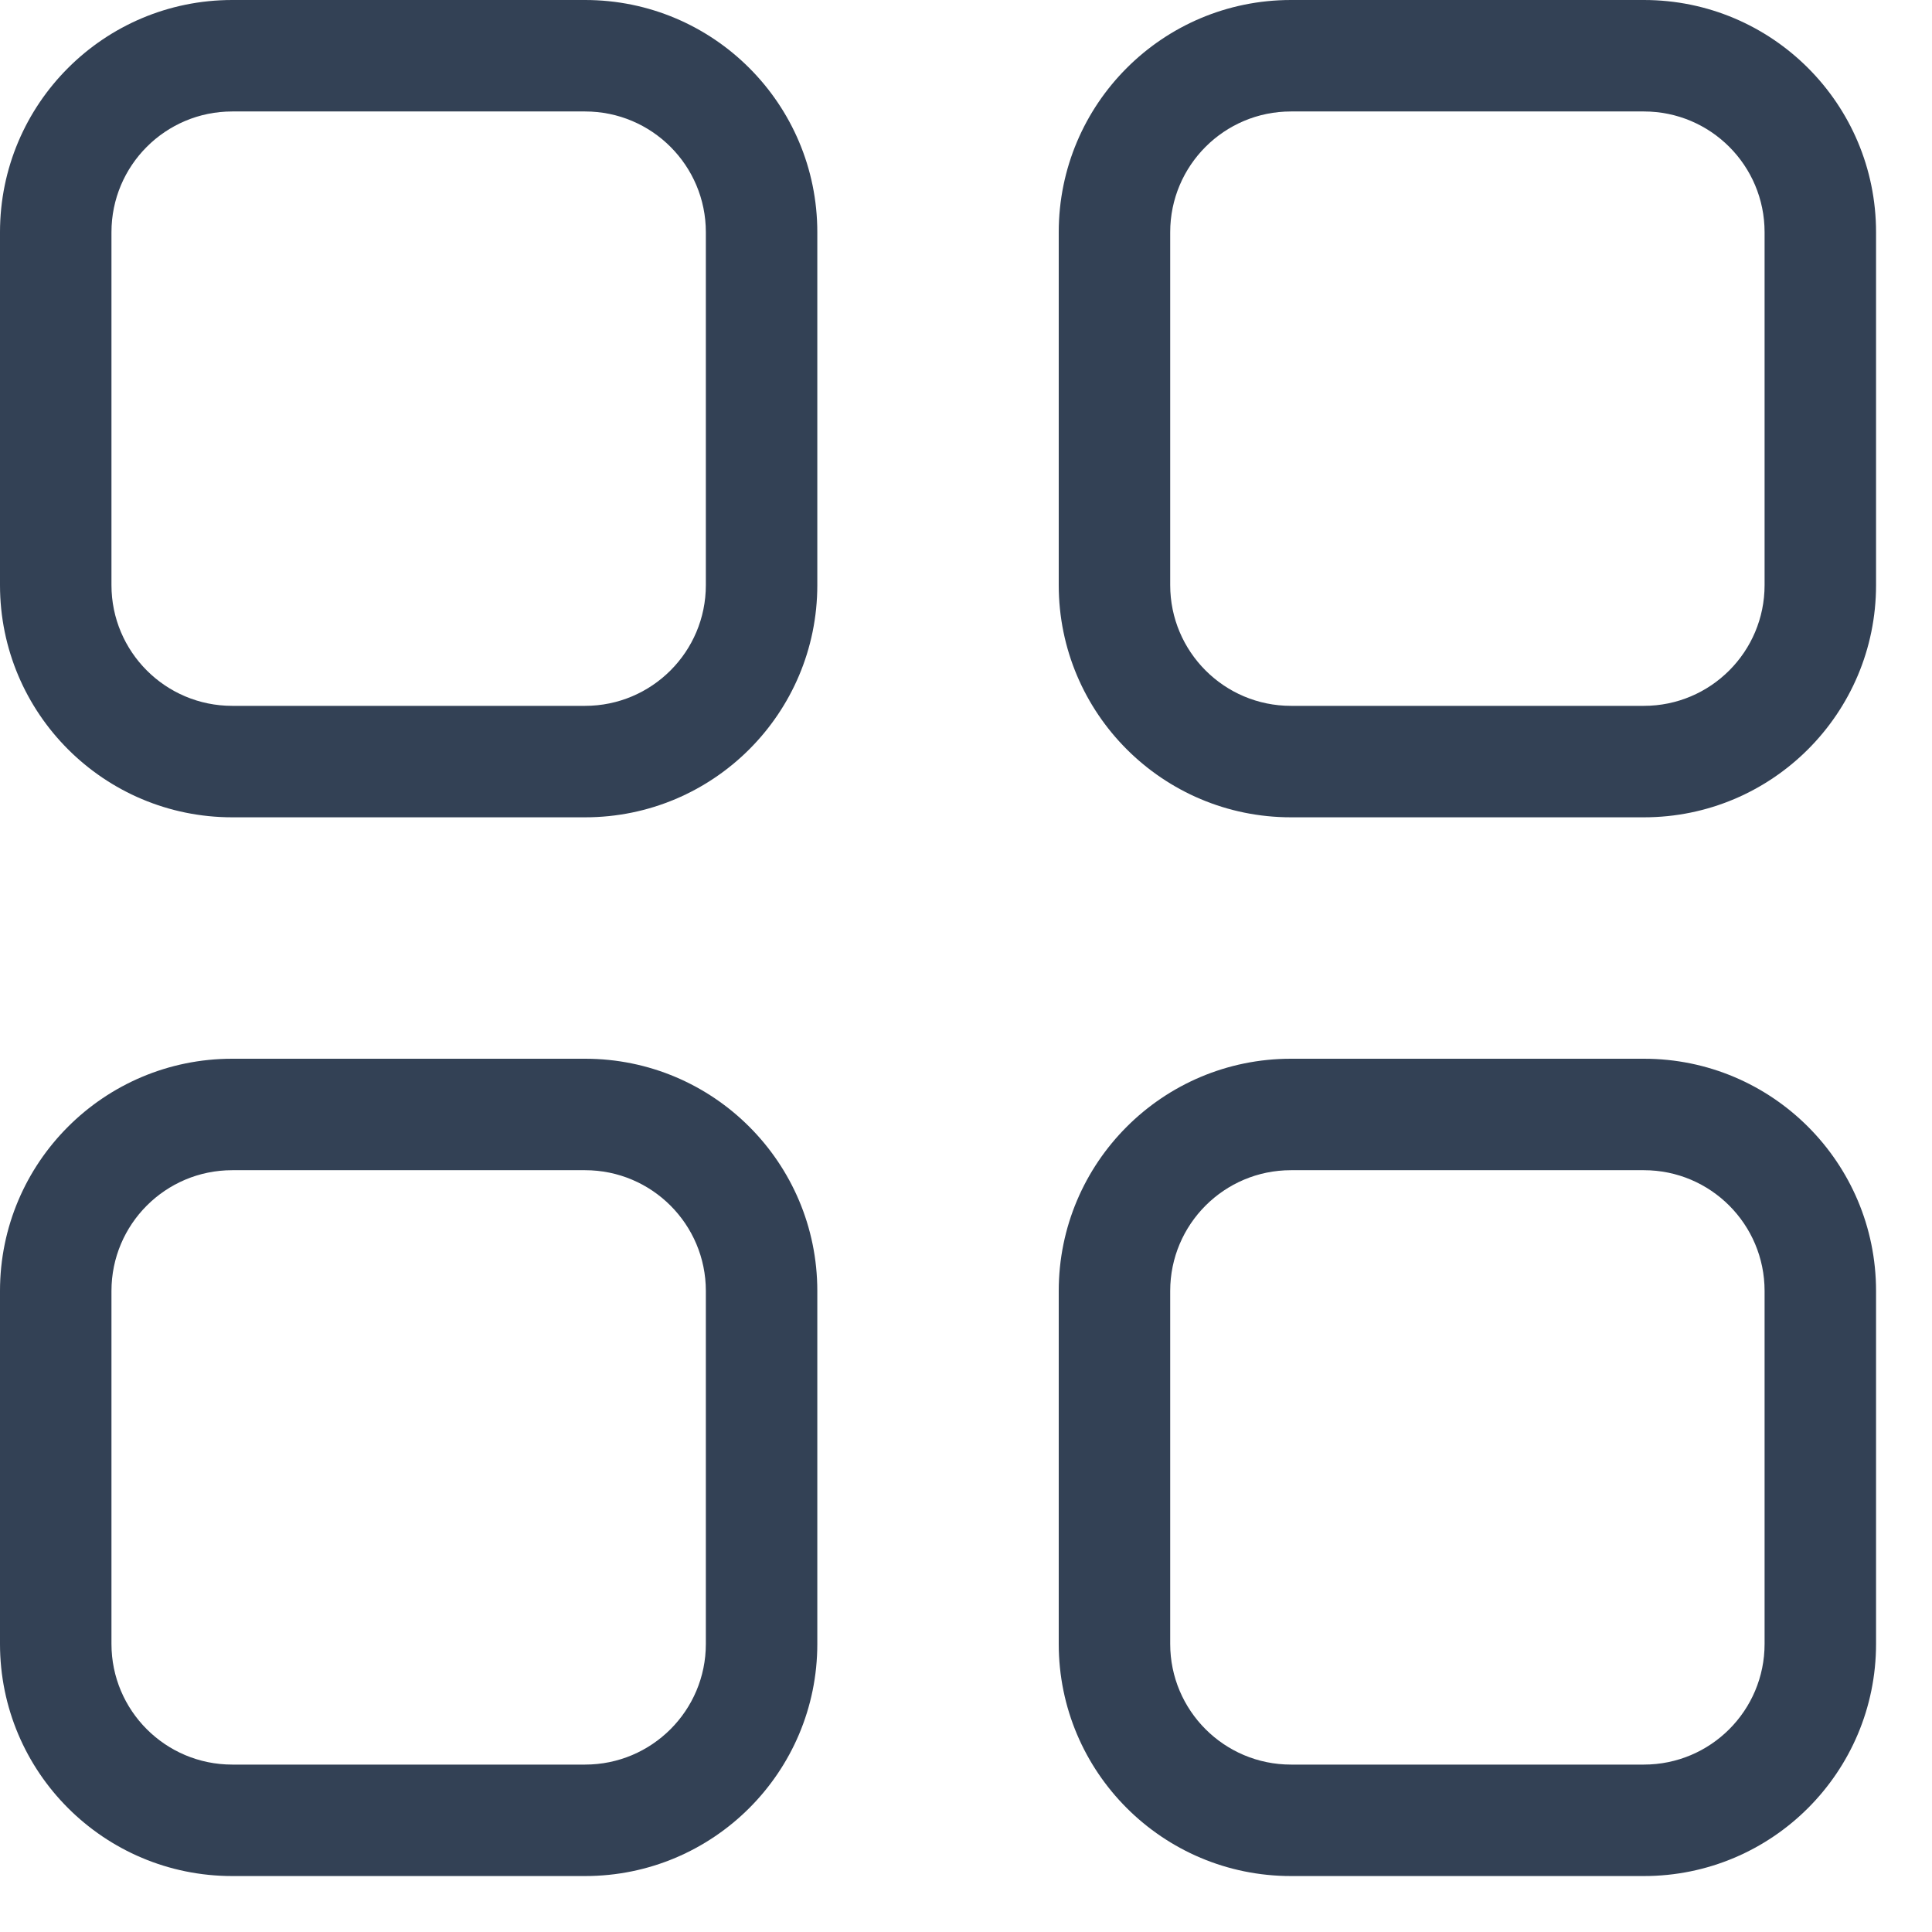
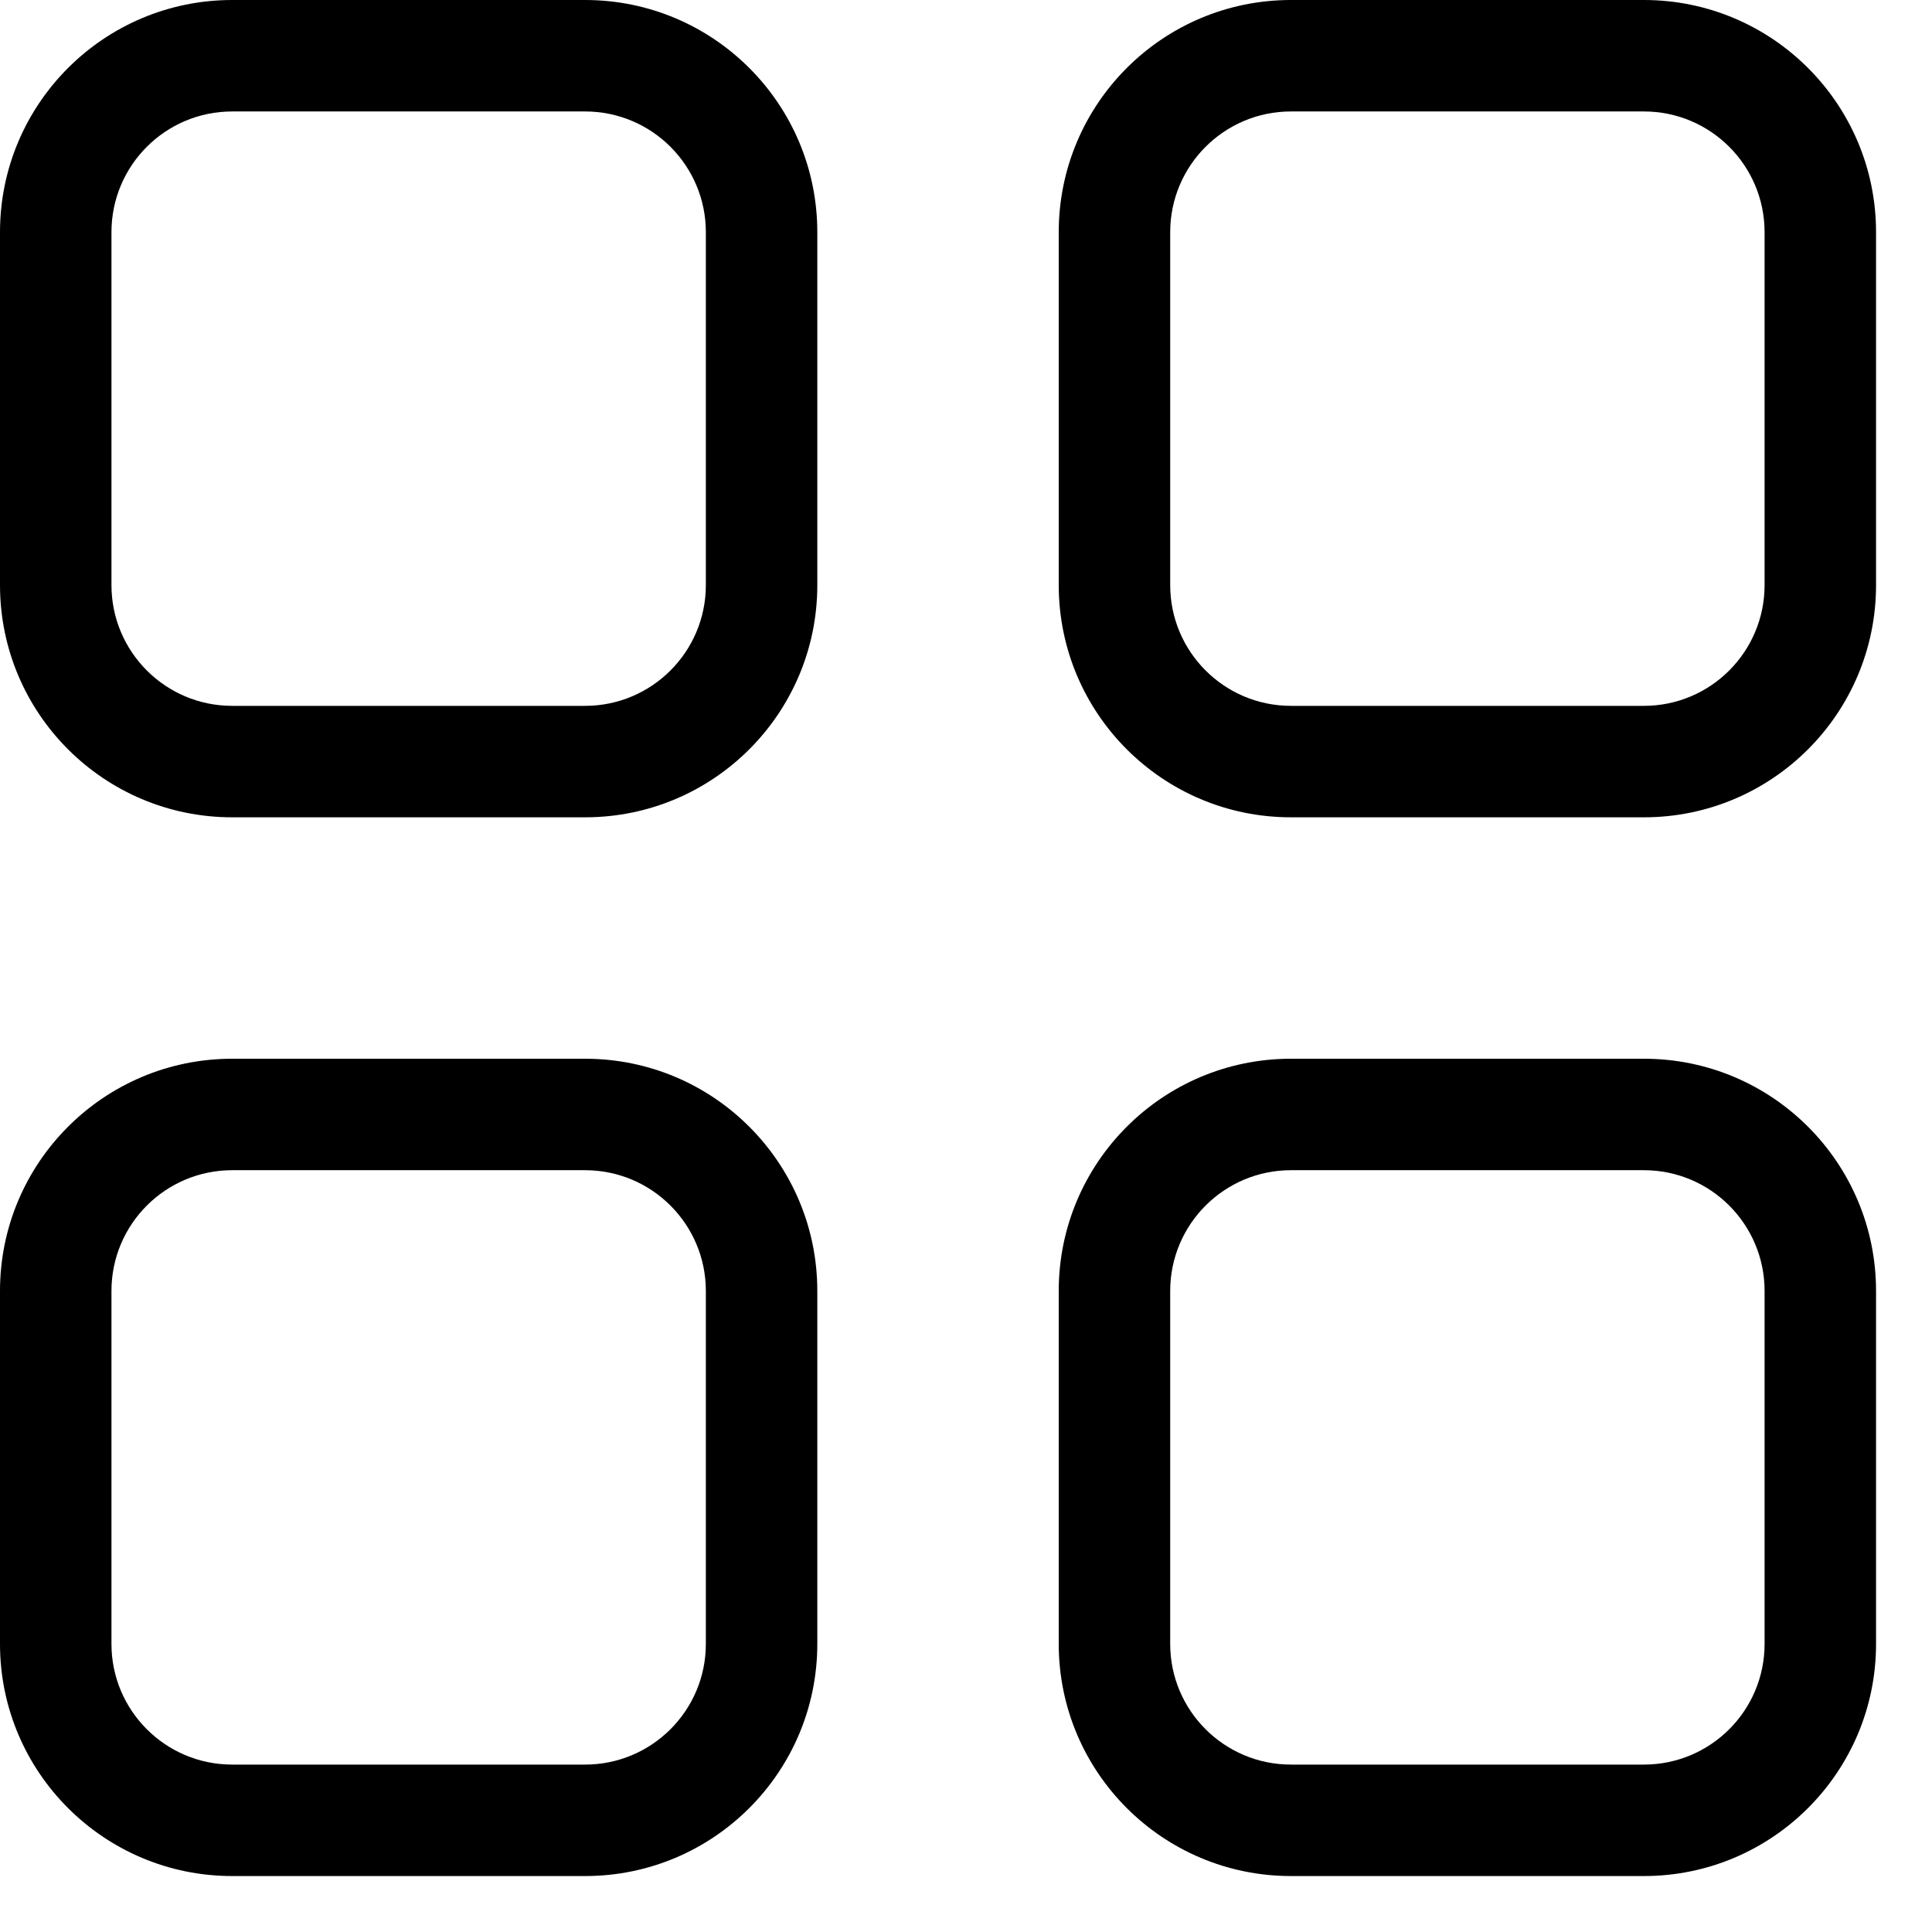
<svg xmlns="http://www.w3.org/2000/svg" width="26" height="26" viewBox="0 0 26 26" fill="none">
-   <path fill-rule="evenodd" clip-rule="evenodd" d="M1.5 3.125C1.5 2.227 2.227 1.5 3.125 1.5H7.874C8.771 1.5 9.499 2.227 9.499 3.125V7.874C9.499 8.771 8.771 9.499 7.874 9.499H3.125C2.227 9.499 1.5 8.771 1.5 7.874V3.125ZM3.125 0C1.399 0 0 1.399 0 3.125V7.874C0 9.6 1.399 10.999 3.125 10.999H7.874C9.6 10.999 10.999 9.6 10.999 7.874V3.125C10.999 1.399 9.6 0 7.874 0H3.125ZM1.5 17.373C1.5 16.476 2.227 15.748 3.125 15.748H7.874C8.771 15.748 9.499 16.476 9.499 17.373V22.123C9.499 23.02 8.771 23.747 7.874 23.747H3.125C2.227 23.747 1.5 23.02 1.5 22.123V17.373ZM3.125 14.248C1.399 14.248 0 15.647 0 17.373V22.123C0 23.848 1.399 25.247 3.125 25.247H7.874C9.6 25.247 10.999 23.848 10.999 22.123V17.373C10.999 15.647 9.6 14.248 7.874 14.248H3.125ZM17.373 1.5C16.476 1.5 15.748 2.227 15.748 3.125V7.874C15.748 8.771 16.476 9.499 17.373 9.499H22.123C23.02 9.499 23.747 8.771 23.747 7.874V3.125C23.747 2.227 23.02 1.5 22.123 1.5H17.373ZM14.248 3.125C14.248 1.399 15.647 0 17.373 0H22.123C23.848 0 25.247 1.399 25.247 3.125V7.874C25.247 9.6 23.848 10.999 22.123 10.999H17.373C15.647 10.999 14.248 9.6 14.248 7.874V3.125ZM15.748 17.373C15.748 16.476 16.476 15.748 17.373 15.748H22.123C23.02 15.748 23.747 16.476 23.747 17.373V22.123C23.747 23.02 23.02 23.747 22.123 23.747H17.373C16.476 23.747 15.748 23.02 15.748 22.123V17.373ZM17.373 14.248C15.647 14.248 14.248 15.647 14.248 17.373V22.123C14.248 23.848 15.647 25.247 17.373 25.247H22.123C23.848 25.247 25.247 23.848 25.247 22.123V17.373C25.247 15.647 23.848 14.248 22.123 14.248H17.373Z" fill="#334155" />
+   <path fill-rule="evenodd" clip-rule="evenodd" d="M1.5 3.125C1.5 2.227 2.227 1.5 3.125 1.5H7.874C8.771 1.5 9.499 2.227 9.499 3.125V7.874C9.499 8.771 8.771 9.499 7.874 9.499H3.125C2.227 9.499 1.5 8.771 1.5 7.874V3.125ZM3.125 0C1.399 0 0 1.399 0 3.125V7.874C0 9.6 1.399 10.999 3.125 10.999H7.874C9.6 10.999 10.999 9.6 10.999 7.874V3.125C10.999 1.399 9.6 0 7.874 0H3.125ZM1.5 17.373C1.5 16.476 2.227 15.748 3.125 15.748H7.874C8.771 15.748 9.499 16.476 9.499 17.373V22.123C9.499 23.02 8.771 23.747 7.874 23.747H3.125C2.227 23.747 1.5 23.02 1.5 22.123V17.373ZM3.125 14.248C1.399 14.248 0 15.647 0 17.373V22.123C0 23.848 1.399 25.247 3.125 25.247H7.874C9.6 25.247 10.999 23.848 10.999 22.123V17.373C10.999 15.647 9.6 14.248 7.874 14.248H3.125ZM17.373 1.5C16.476 1.5 15.748 2.227 15.748 3.125V7.874C15.748 8.771 16.476 9.499 17.373 9.499H22.123C23.02 9.499 23.747 8.771 23.747 7.874V3.125C23.747 2.227 23.02 1.5 22.123 1.5H17.373ZM14.248 3.125C14.248 1.399 15.647 0 17.373 0H22.123C23.848 0 25.247 1.399 25.247 3.125V7.874C25.247 9.6 23.848 10.999 22.123 10.999H17.373C15.647 10.999 14.248 9.6 14.248 7.874V3.125ZM15.748 17.373C15.748 16.476 16.476 15.748 17.373 15.748H22.123C23.02 15.748 23.747 16.476 23.747 17.373V22.123C23.747 23.02 23.02 23.747 22.123 23.747H17.373C16.476 23.747 15.748 23.02 15.748 22.123V17.373ZM17.373 14.248C15.647 14.248 14.248 15.647 14.248 17.373V22.123C14.248 23.848 15.647 25.247 17.373 25.247H22.123C23.848 25.247 25.247 23.848 25.247 22.123V17.373C25.247 15.647 23.848 14.248 22.123 14.248H17.373Z" fill="currentColor" />
</svg>
